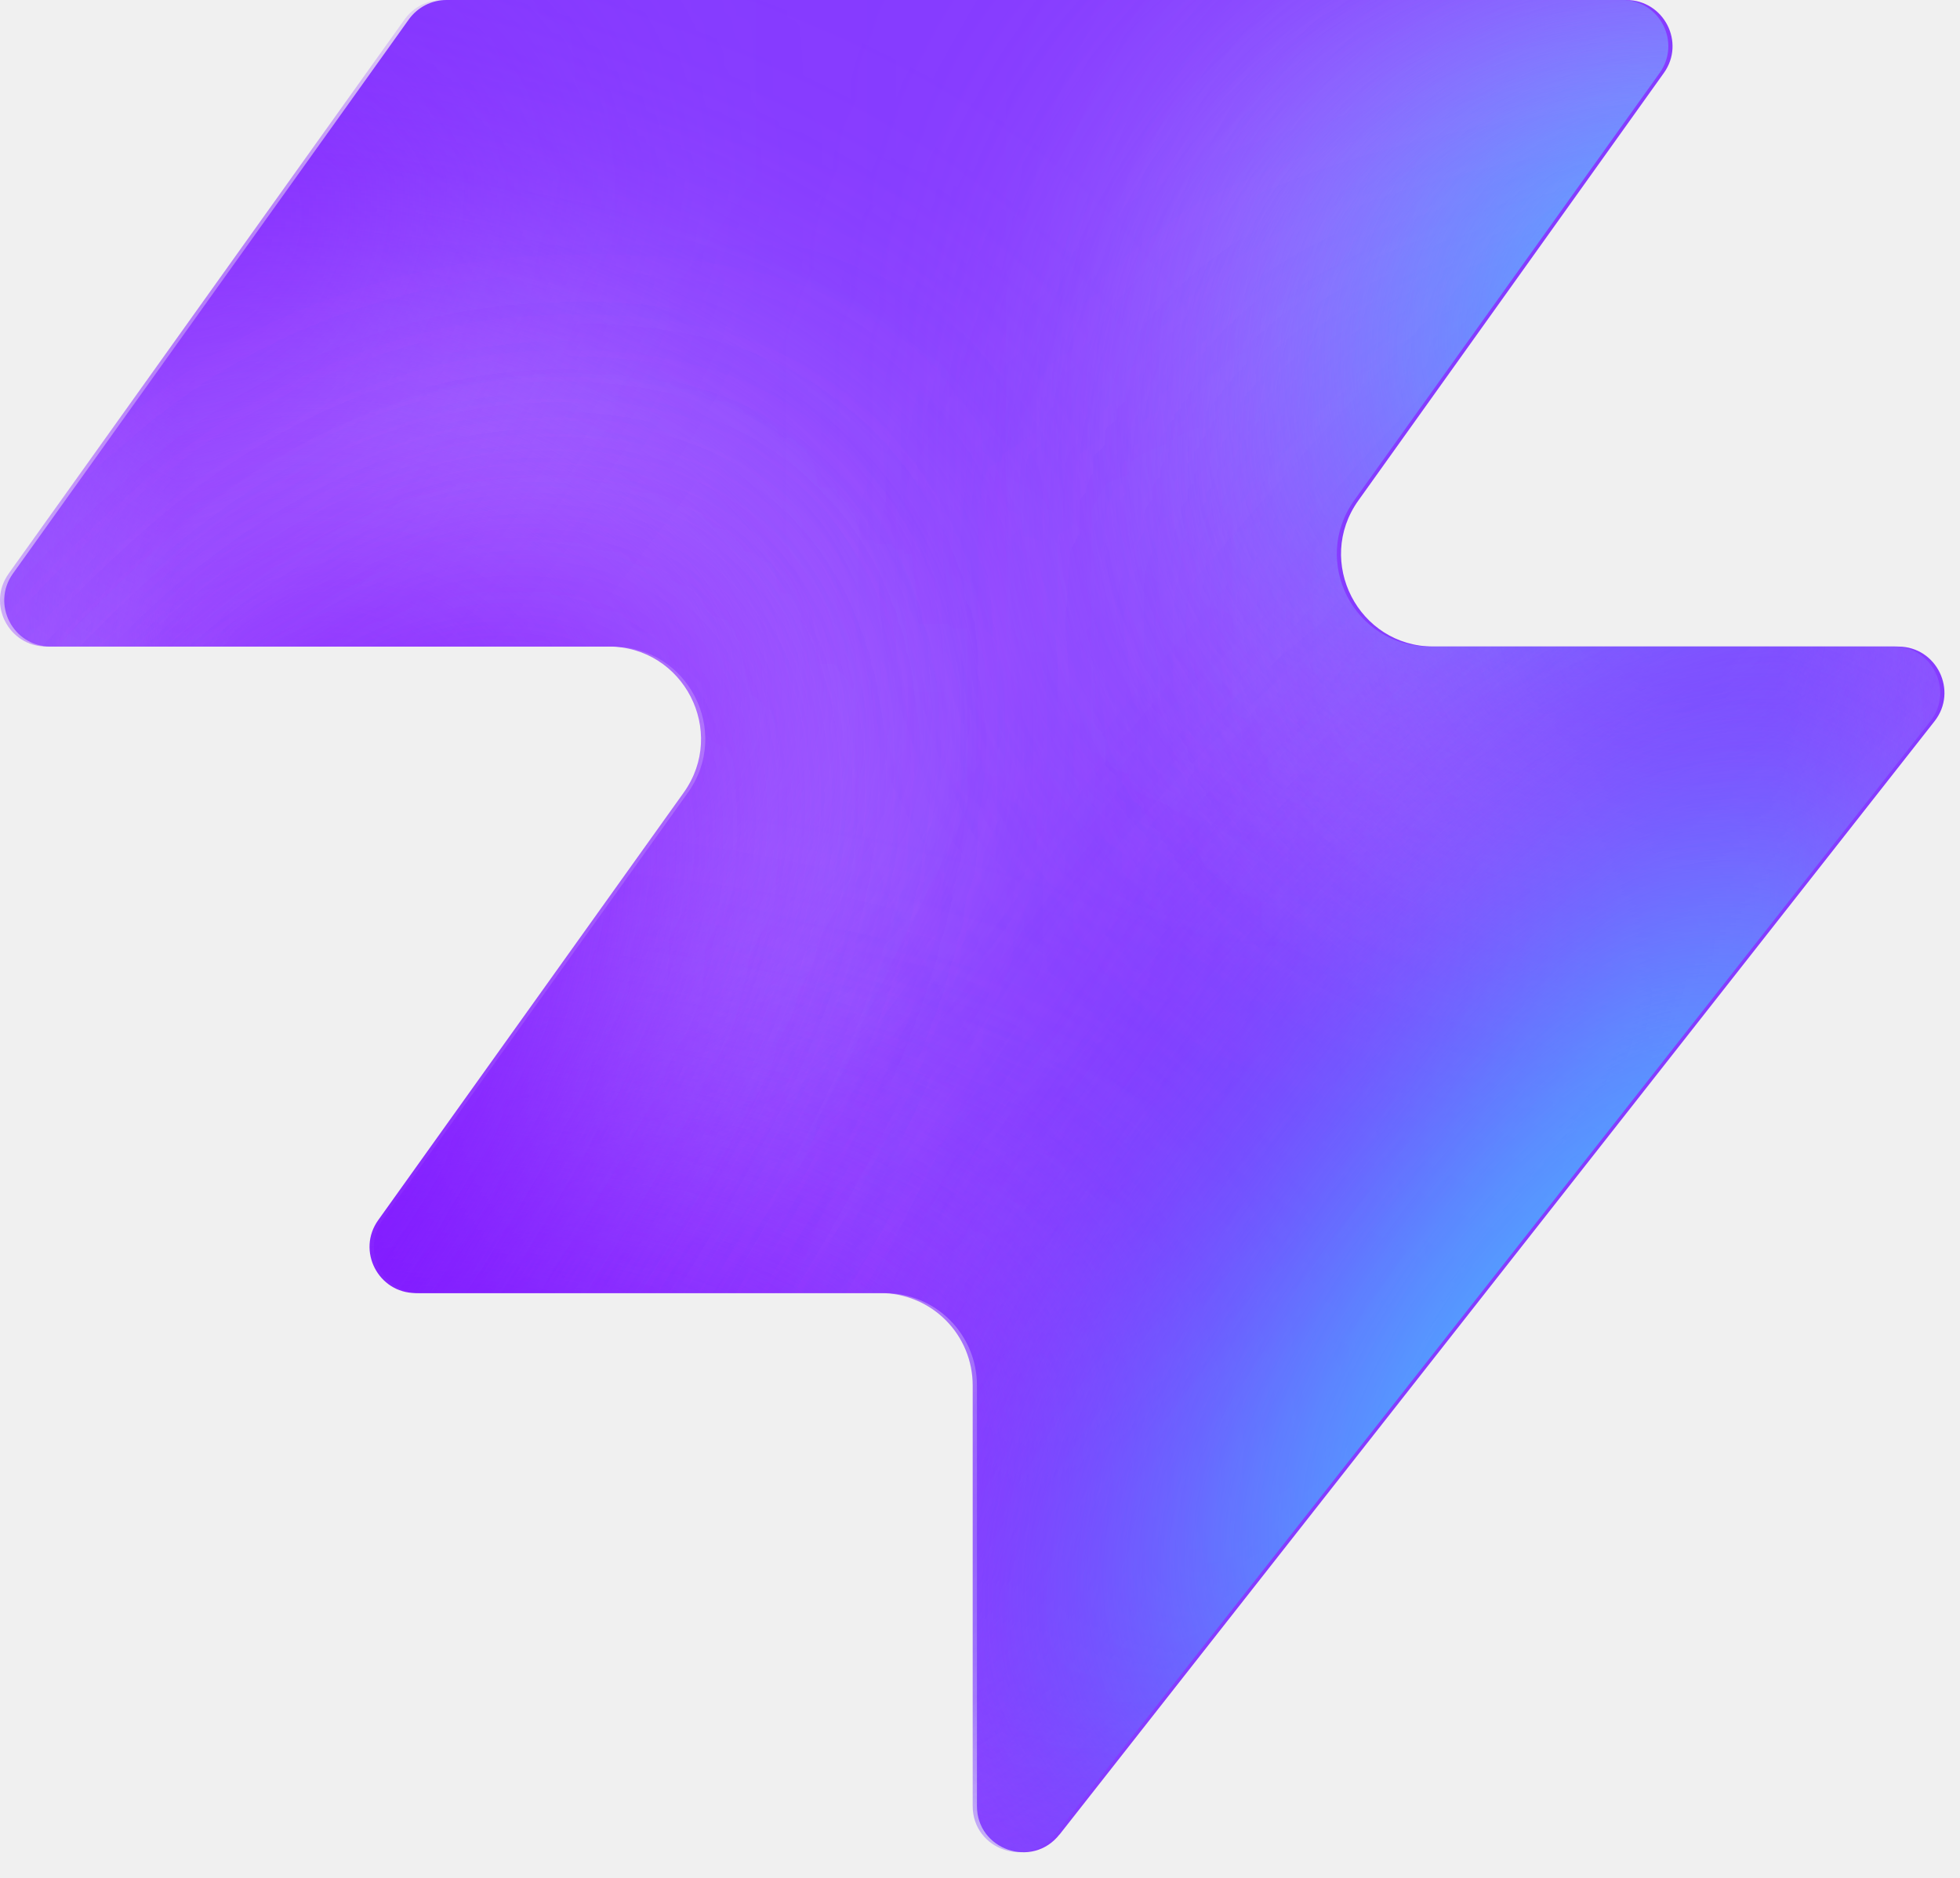
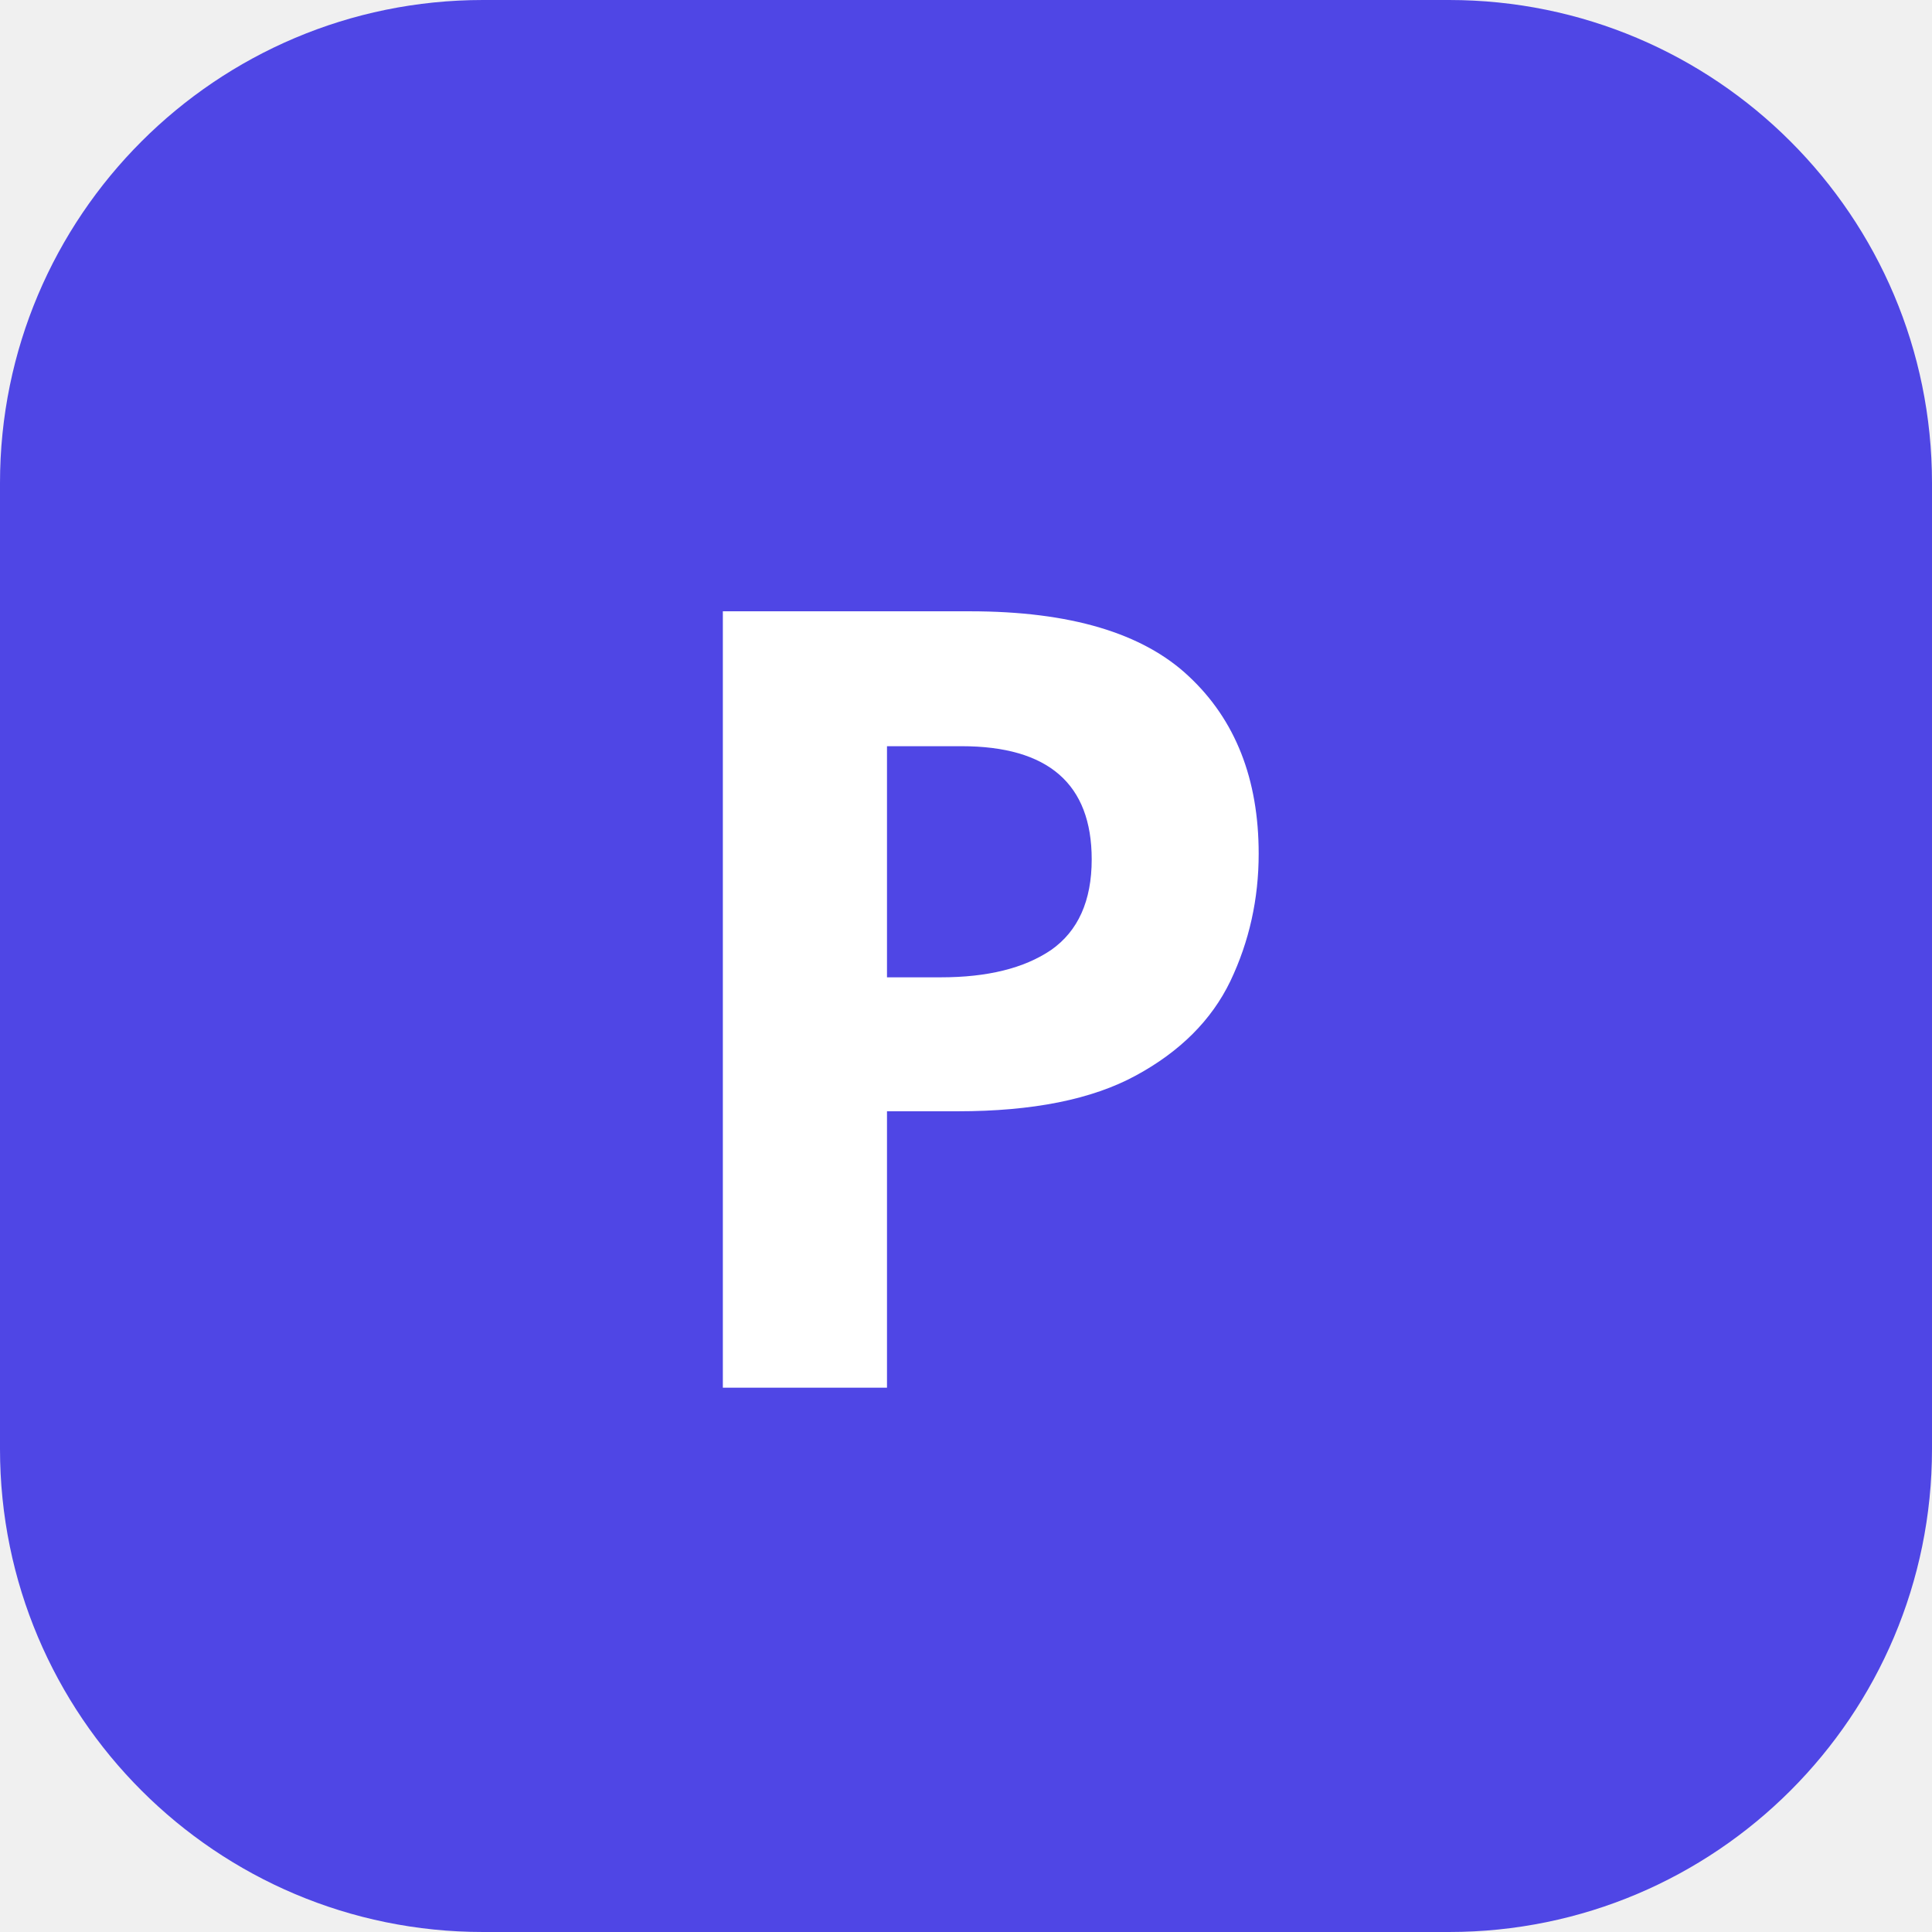
- <svg xmlns="http://www.w3.org/2000/svg" width="48" height="46" fill="none" viewBox="0 0 48 46">
-   <path fill="#863bff" d="M25.946 44.938c-.664.845-2.021.375-2.021-.698V33.937a2.26 2.26 0 0 0-2.262-2.262H10.287c-.92 0-1.456-1.04-.92-1.788l7.48-10.471c1.07-1.497 0-3.578-1.842-3.578H1.237c-.92 0-1.456-1.04-.92-1.788L10.013.474c.214-.297.556-.474.92-.474h28.894c.92 0 1.456 1.04.92 1.788l-7.48 10.471c-1.07 1.498 0 3.579 1.842 3.579h11.377c.943 0 1.473 1.088.89 1.83L25.947 44.94z" style="fill:#863bff;fill:color(display-p3 .525 .23 1);fill-opacity:1" />
-   <mask id="a" width="48" height="46" x="0" y="0" maskUnits="userSpaceOnUse" style="mask-type:alpha">
-     <path fill="#000" d="M25.842 44.938c-.664.844-2.021.375-2.021-.698V33.937a2.26 2.26 0 0 0-2.262-2.262H10.183c-.92 0-1.456-1.04-.92-1.788l7.48-10.471c1.07-1.498 0-3.579-1.842-3.579H1.133c-.92 0-1.456-1.04-.92-1.787L9.91.473c.214-.297.556-.474.92-.474h28.894c.92 0 1.456 1.04.92 1.788l-7.48 10.471c-1.07 1.498 0 3.578 1.842 3.578h11.377c.943 0 1.473 1.088.89 1.832L25.843 44.94z" style="fill:#000;fill-opacity:1" />
-   </mask>
-   <g mask="url(#a)">
-     <g filter="url(#b)">
-       <ellipse cx="5.508" cy="14.704" fill="#ede6ff" rx="5.508" ry="14.704" style="fill:#ede6ff;fill:color(display-p3 .927 .903 1);fill-opacity:1" transform="matrix(.00324 1 1 -.00324 -4.47 31.516)" />
-     </g>
-     <g filter="url(#c)">
-       <ellipse cx="10.399" cy="29.851" fill="#ede6ff" rx="10.399" ry="29.851" style="fill:#ede6ff;fill:color(display-p3 .927 .903 1);fill-opacity:1" transform="matrix(.00324 1 1 -.00324 -39.328 7.883)" />
-     </g>
-     <g filter="url(#d)">
-       <ellipse cx="5.508" cy="30.487" fill="#7e14ff" rx="5.508" ry="30.487" style="fill:#7e14ff;fill:color(display-p3 .492 .077 1);fill-opacity:1" transform="rotate(89.814 -25.913 -14.639)scale(1 -1)" />
-     </g>
-     <g filter="url(#e)">
-       <ellipse cx="5.508" cy="30.599" fill="#7e14ff" rx="5.508" ry="30.599" style="fill:#7e14ff;fill:color(display-p3 .492 .077 1);fill-opacity:1" transform="rotate(89.814 -32.644 -3.334)scale(1 -1)" />
-     </g>
-     <g filter="url(#f)">
-       <ellipse cx="5.508" cy="30.599" fill="#7e14ff" rx="5.508" ry="30.599" style="fill:#7e14ff;fill:color(display-p3 .492 .077 1);fill-opacity:1" transform="matrix(.00324 1 1 -.00324 -34.34 30.47)" />
-     </g>
-     <g filter="url(#g)">
-       <ellipse cx="14.072" cy="22.078" fill="#ede6ff" rx="14.072" ry="22.078" style="fill:#ede6ff;fill:color(display-p3 .927 .903 1);fill-opacity:1" transform="rotate(93.35 24.506 48.493)scale(-1 1)" />
-     </g>
-     <g filter="url(#h)">
-       <ellipse cx="3.47" cy="21.501" fill="#7e14ff" rx="3.47" ry="21.501" style="fill:#7e14ff;fill:color(display-p3 .492 .077 1);fill-opacity:1" transform="rotate(89.009 28.708 47.59)scale(-1 1)" />
-     </g>
-     <g filter="url(#i)">
-       <ellipse cx="3.47" cy="21.501" fill="#7e14ff" rx="3.47" ry="21.501" style="fill:#7e14ff;fill:color(display-p3 .492 .077 1);fill-opacity:1" transform="rotate(89.009 28.708 47.59)scale(-1 1)" />
-     </g>
-     <g filter="url(#j)">
-       <ellipse cx=".387" cy="8.972" fill="#7e14ff" rx="4.407" ry="29.108" style="fill:#7e14ff;fill:color(display-p3 .492 .077 1);fill-opacity:1" transform="rotate(39.51 .387 8.972)" />
-     </g>
-     <g filter="url(#k)">
-       <ellipse cx="47.523" cy="-6.092" fill="#7e14ff" rx="4.407" ry="29.108" style="fill:#7e14ff;fill:color(display-p3 .492 .077 1);fill-opacity:1" transform="rotate(37.892 47.523 -6.092)" />
-     </g>
-     <g filter="url(#l)">
-       <ellipse cx="41.412" cy="6.333" fill="#47bfff" rx="5.971" ry="9.665" style="fill:#47bfff;fill:color(display-p3 .28 .748 1);fill-opacity:1" transform="rotate(37.892 41.412 6.333)" />
-     </g>
-     <g filter="url(#m)">
-       <ellipse cx="-1.879" cy="38.332" fill="#7e14ff" rx="4.407" ry="29.108" style="fill:#7e14ff;fill:color(display-p3 .492 .077 1);fill-opacity:1" transform="rotate(37.892 -1.88 38.332)" />
-     </g>
-     <g filter="url(#n)">
-       <ellipse cx="-1.879" cy="38.332" fill="#7e14ff" rx="4.407" ry="29.108" style="fill:#7e14ff;fill:color(display-p3 .492 .077 1);fill-opacity:1" transform="rotate(37.892 -1.88 38.332)" />
-     </g>
-     <g filter="url(#o)">
-       <ellipse cx="35.651" cy="29.907" fill="#7e14ff" rx="4.407" ry="29.108" style="fill:#7e14ff;fill:color(display-p3 .492 .077 1);fill-opacity:1" transform="rotate(37.892 35.651 29.907)" />
-     </g>
-     <g filter="url(#p)">
-       <ellipse cx="38.418" cy="32.4" fill="#47bfff" rx="5.971" ry="15.297" style="fill:#47bfff;fill:color(display-p3 .28 .748 1);fill-opacity:1" transform="rotate(37.892 38.418 32.4)" />
-     </g>
-   </g>
-   <defs>
-     <filter id="b" width="60.045" height="41.654" x="-19.77" y="16.149" color-interpolation-filters="sRGB" filterUnits="userSpaceOnUse">
-       <feFlood flood-opacity="0" result="BackgroundImageFix" />
-       <feBlend in="SourceGraphic" in2="BackgroundImageFix" result="shape" />
-       <feGaussianBlur result="effect1_foregroundBlur_2002_17158" stdDeviation="7.659" />
-     </filter>
-     <filter id="c" width="90.34" height="51.437" x="-54.613" y="-7.533" color-interpolation-filters="sRGB" filterUnits="userSpaceOnUse">
-       <feFlood flood-opacity="0" result="BackgroundImageFix" />
-       <feBlend in="SourceGraphic" in2="BackgroundImageFix" result="shape" />
-       <feGaussianBlur result="effect1_foregroundBlur_2002_17158" stdDeviation="7.659" />
-     </filter>
-     <filter id="d" width="79.355" height="29.4" x="-49.64" y="2.03" color-interpolation-filters="sRGB" filterUnits="userSpaceOnUse">
-       <feFlood flood-opacity="0" result="BackgroundImageFix" />
-       <feBlend in="SourceGraphic" in2="BackgroundImageFix" result="shape" />
-       <feGaussianBlur result="effect1_foregroundBlur_2002_17158" stdDeviation="4.596" />
-     </filter>
-     <filter id="e" width="79.579" height="29.4" x="-45.045" y="20.029" color-interpolation-filters="sRGB" filterUnits="userSpaceOnUse">
-       <feFlood flood-opacity="0" result="BackgroundImageFix" />
-       <feBlend in="SourceGraphic" in2="BackgroundImageFix" result="shape" />
-       <feGaussianBlur result="effect1_foregroundBlur_2002_17158" stdDeviation="4.596" />
-     </filter>
-     <filter id="f" width="79.579" height="29.4" x="-43.513" y="21.178" color-interpolation-filters="sRGB" filterUnits="userSpaceOnUse">
-       <feFlood flood-opacity="0" result="BackgroundImageFix" />
-       <feBlend in="SourceGraphic" in2="BackgroundImageFix" result="shape" />
-       <feGaussianBlur result="effect1_foregroundBlur_2002_17158" stdDeviation="4.596" />
-     </filter>
-     <filter id="g" width="74.749" height="58.852" x="15.756" y="-17.901" color-interpolation-filters="sRGB" filterUnits="userSpaceOnUse">
-       <feFlood flood-opacity="0" result="BackgroundImageFix" />
-       <feBlend in="SourceGraphic" in2="BackgroundImageFix" result="shape" />
-       <feGaussianBlur result="effect1_foregroundBlur_2002_17158" stdDeviation="7.659" />
-     </filter>
-     <filter id="h" width="61.377" height="25.362" x="23.548" y="2.284" color-interpolation-filters="sRGB" filterUnits="userSpaceOnUse">
-       <feFlood flood-opacity="0" result="BackgroundImageFix" />
-       <feBlend in="SourceGraphic" in2="BackgroundImageFix" result="shape" />
-       <feGaussianBlur result="effect1_foregroundBlur_2002_17158" stdDeviation="4.596" />
-     </filter>
-     <filter id="i" width="61.377" height="25.362" x="23.548" y="2.284" color-interpolation-filters="sRGB" filterUnits="userSpaceOnUse">
-       <feFlood flood-opacity="0" result="BackgroundImageFix" />
-       <feBlend in="SourceGraphic" in2="BackgroundImageFix" result="shape" />
-       <feGaussianBlur result="effect1_foregroundBlur_2002_17158" stdDeviation="4.596" />
-     </filter>
-     <filter id="j" width="56.045" height="63.649" x="-27.636" y="-22.853" color-interpolation-filters="sRGB" filterUnits="userSpaceOnUse">
-       <feFlood flood-opacity="0" result="BackgroundImageFix" />
-       <feBlend in="SourceGraphic" in2="BackgroundImageFix" result="shape" />
-       <feGaussianBlur result="effect1_foregroundBlur_2002_17158" stdDeviation="4.596" />
-     </filter>
-     <filter id="k" width="54.814" height="64.646" x="20.116" y="-38.415" color-interpolation-filters="sRGB" filterUnits="userSpaceOnUse">
-       <feFlood flood-opacity="0" result="BackgroundImageFix" />
-       <feBlend in="SourceGraphic" in2="BackgroundImageFix" result="shape" />
-       <feGaussianBlur result="effect1_foregroundBlur_2002_17158" stdDeviation="4.596" />
-     </filter>
-     <filter id="l" width="33.541" height="35.313" x="24.641" y="-11.323" color-interpolation-filters="sRGB" filterUnits="userSpaceOnUse">
-       <feFlood flood-opacity="0" result="BackgroundImageFix" />
-       <feBlend in="SourceGraphic" in2="BackgroundImageFix" result="shape" />
-       <feGaussianBlur result="effect1_foregroundBlur_2002_17158" stdDeviation="4.596" />
-     </filter>
-     <filter id="m" width="54.814" height="64.646" x="-29.286" y="6.009" color-interpolation-filters="sRGB" filterUnits="userSpaceOnUse">
-       <feFlood flood-opacity="0" result="BackgroundImageFix" />
-       <feBlend in="SourceGraphic" in2="BackgroundImageFix" result="shape" />
-       <feGaussianBlur result="effect1_foregroundBlur_2002_17158" stdDeviation="4.596" />
-     </filter>
-     <filter id="n" width="54.814" height="64.646" x="-29.286" y="6.009" color-interpolation-filters="sRGB" filterUnits="userSpaceOnUse">
-       <feFlood flood-opacity="0" result="BackgroundImageFix" />
-       <feBlend in="SourceGraphic" in2="BackgroundImageFix" result="shape" />
-       <feGaussianBlur result="effect1_foregroundBlur_2002_17158" stdDeviation="4.596" />
-     </filter>
-     <filter id="o" width="54.814" height="64.646" x="8.244" y="-2.416" color-interpolation-filters="sRGB" filterUnits="userSpaceOnUse">
-       <feFlood flood-opacity="0" result="BackgroundImageFix" />
-       <feBlend in="SourceGraphic" in2="BackgroundImageFix" result="shape" />
-       <feGaussianBlur result="effect1_foregroundBlur_2002_17158" stdDeviation="4.596" />
-     </filter>
-     <filter id="p" width="39.409" height="43.623" x="18.713" y="10.588" color-interpolation-filters="sRGB" filterUnits="userSpaceOnUse">
-       <feFlood flood-opacity="0" result="BackgroundImageFix" />
-       <feBlend in="SourceGraphic" in2="BackgroundImageFix" result="shape" />
-       <feGaussianBlur result="effect1_foregroundBlur_2002_17158" stdDeviation="4.596" />
-     </filter>
-   </defs>
+ <svg xmlns="http://www.w3.org/2000/svg" viewBox="0 0 32 32">
+   <rect width="32" height="32" rx="8" fill="#4f46e5" />
+   <text x="50%" y="50%" dominant-baseline="central" text-anchor="middle" font-family="system-ui,sans-serif" font-size="18" font-weight="700" fill="white">P</text>
</svg>
